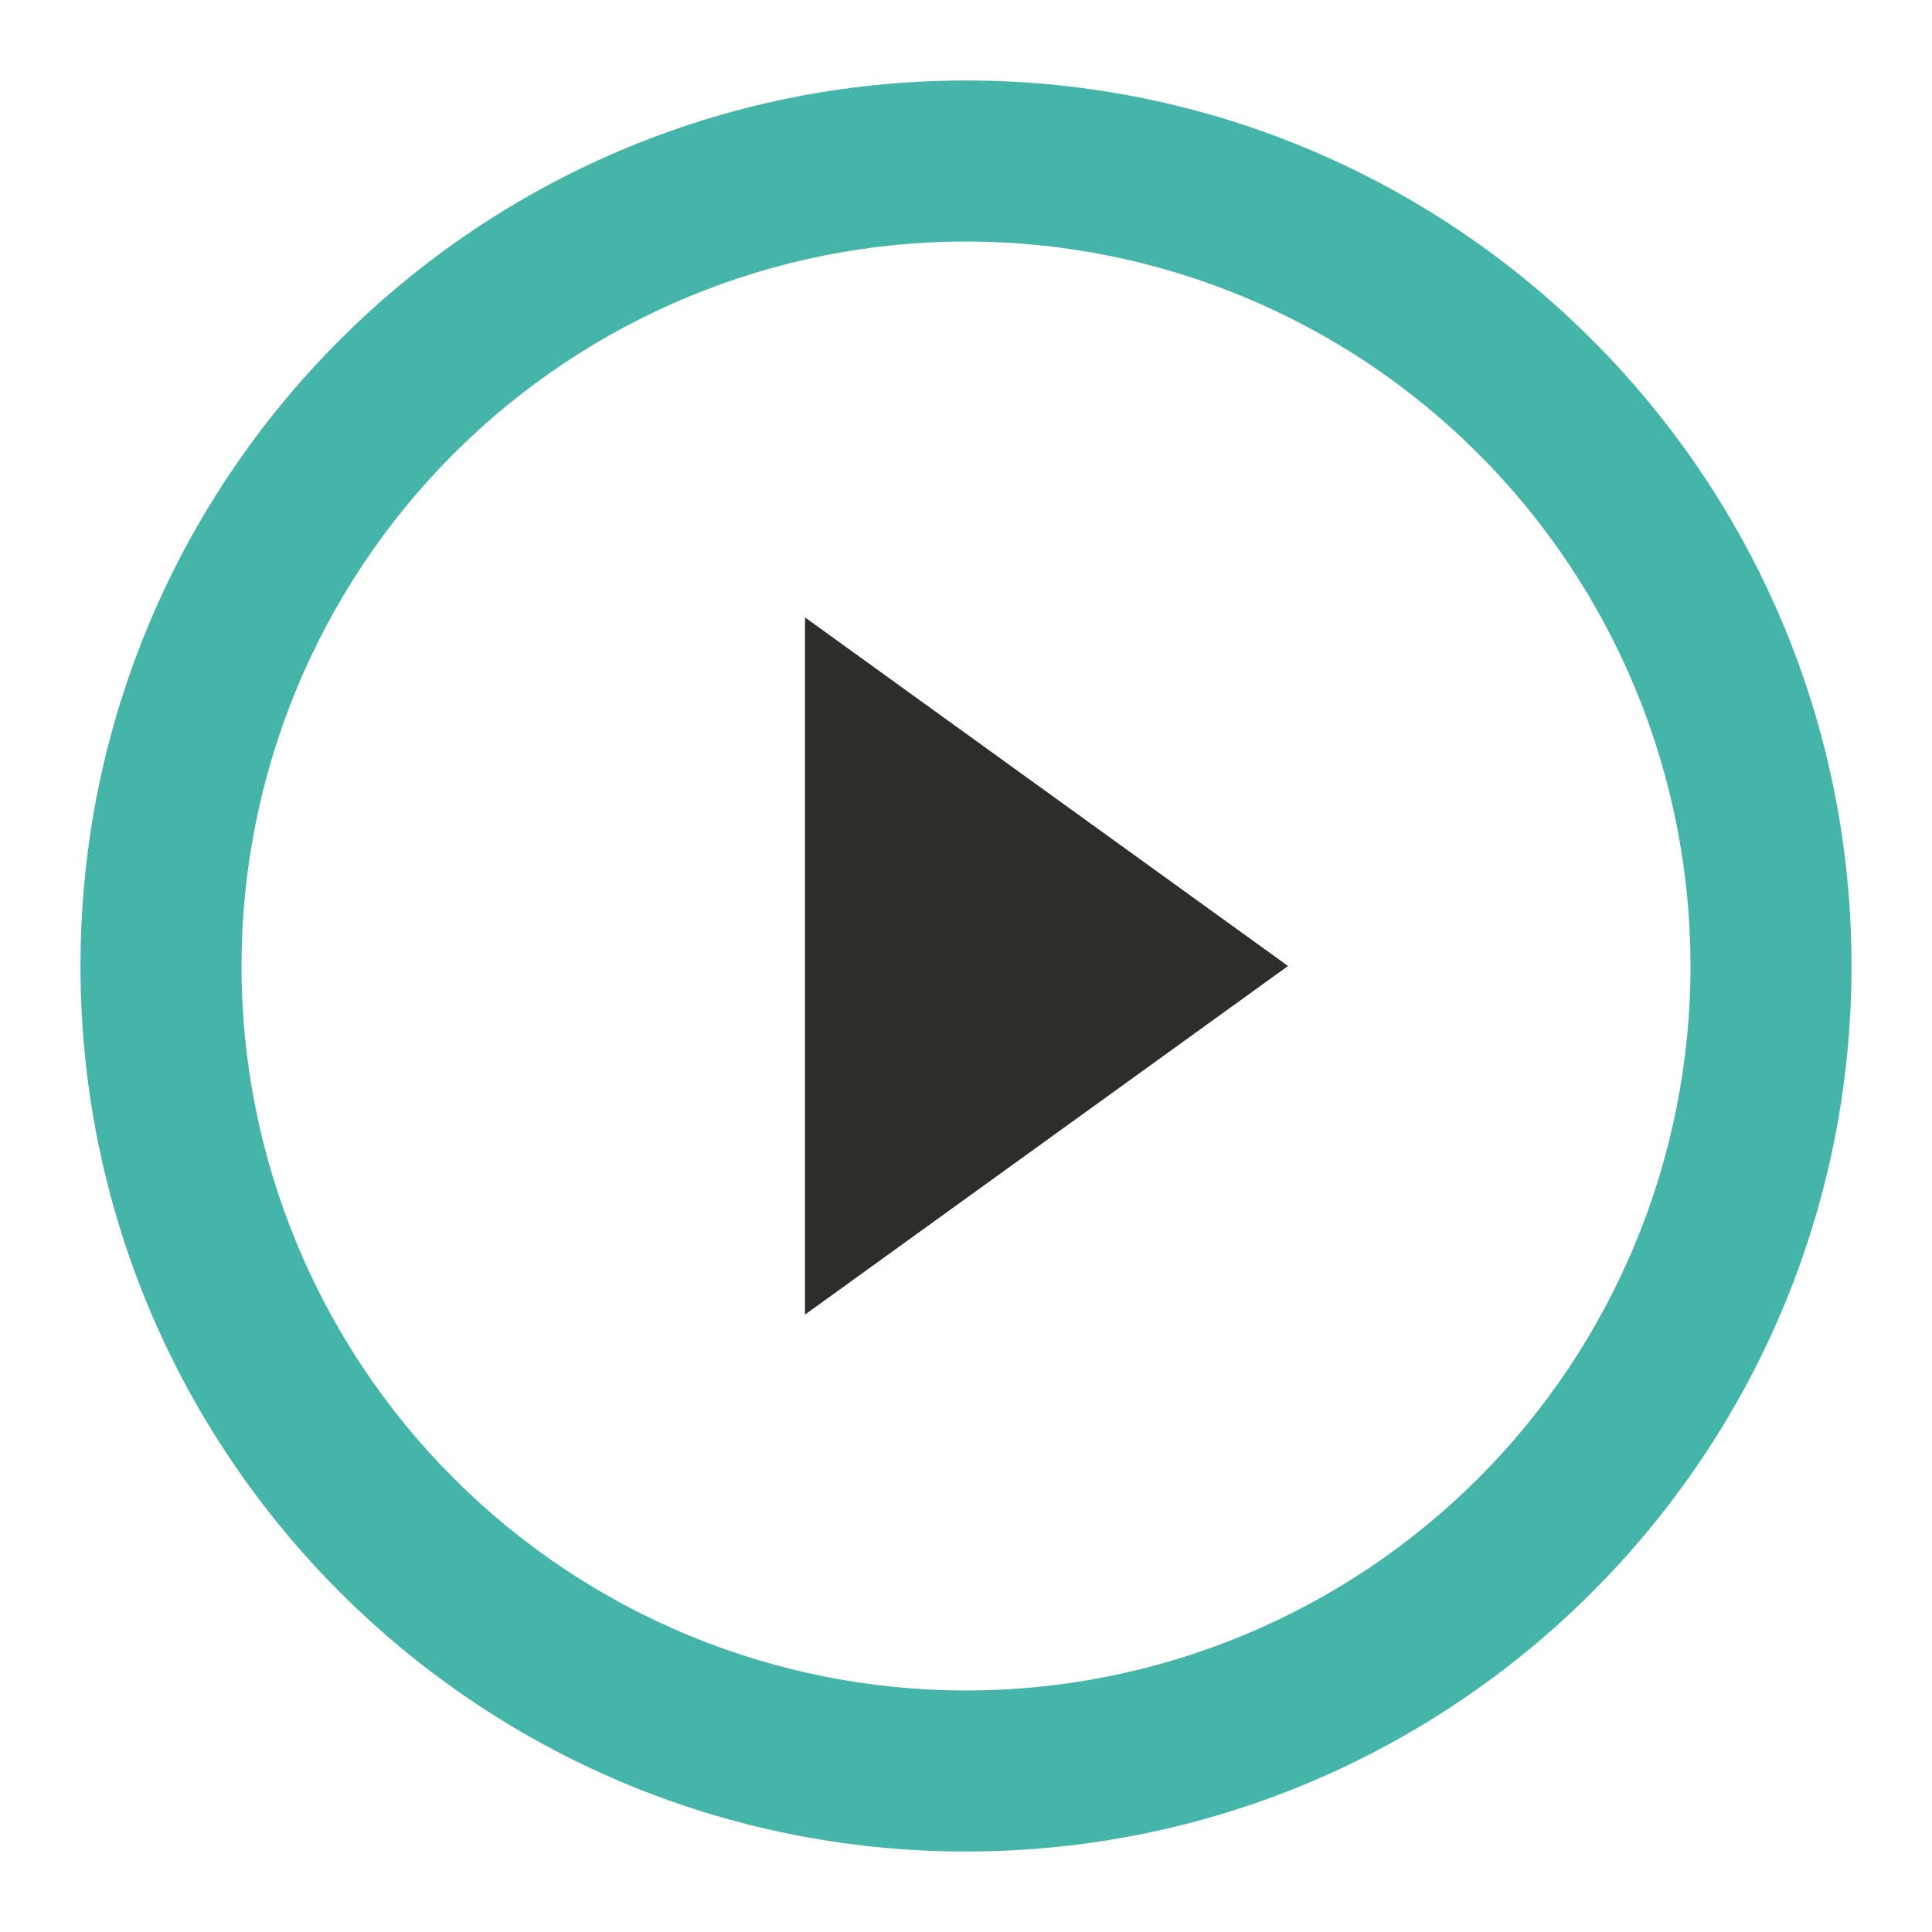
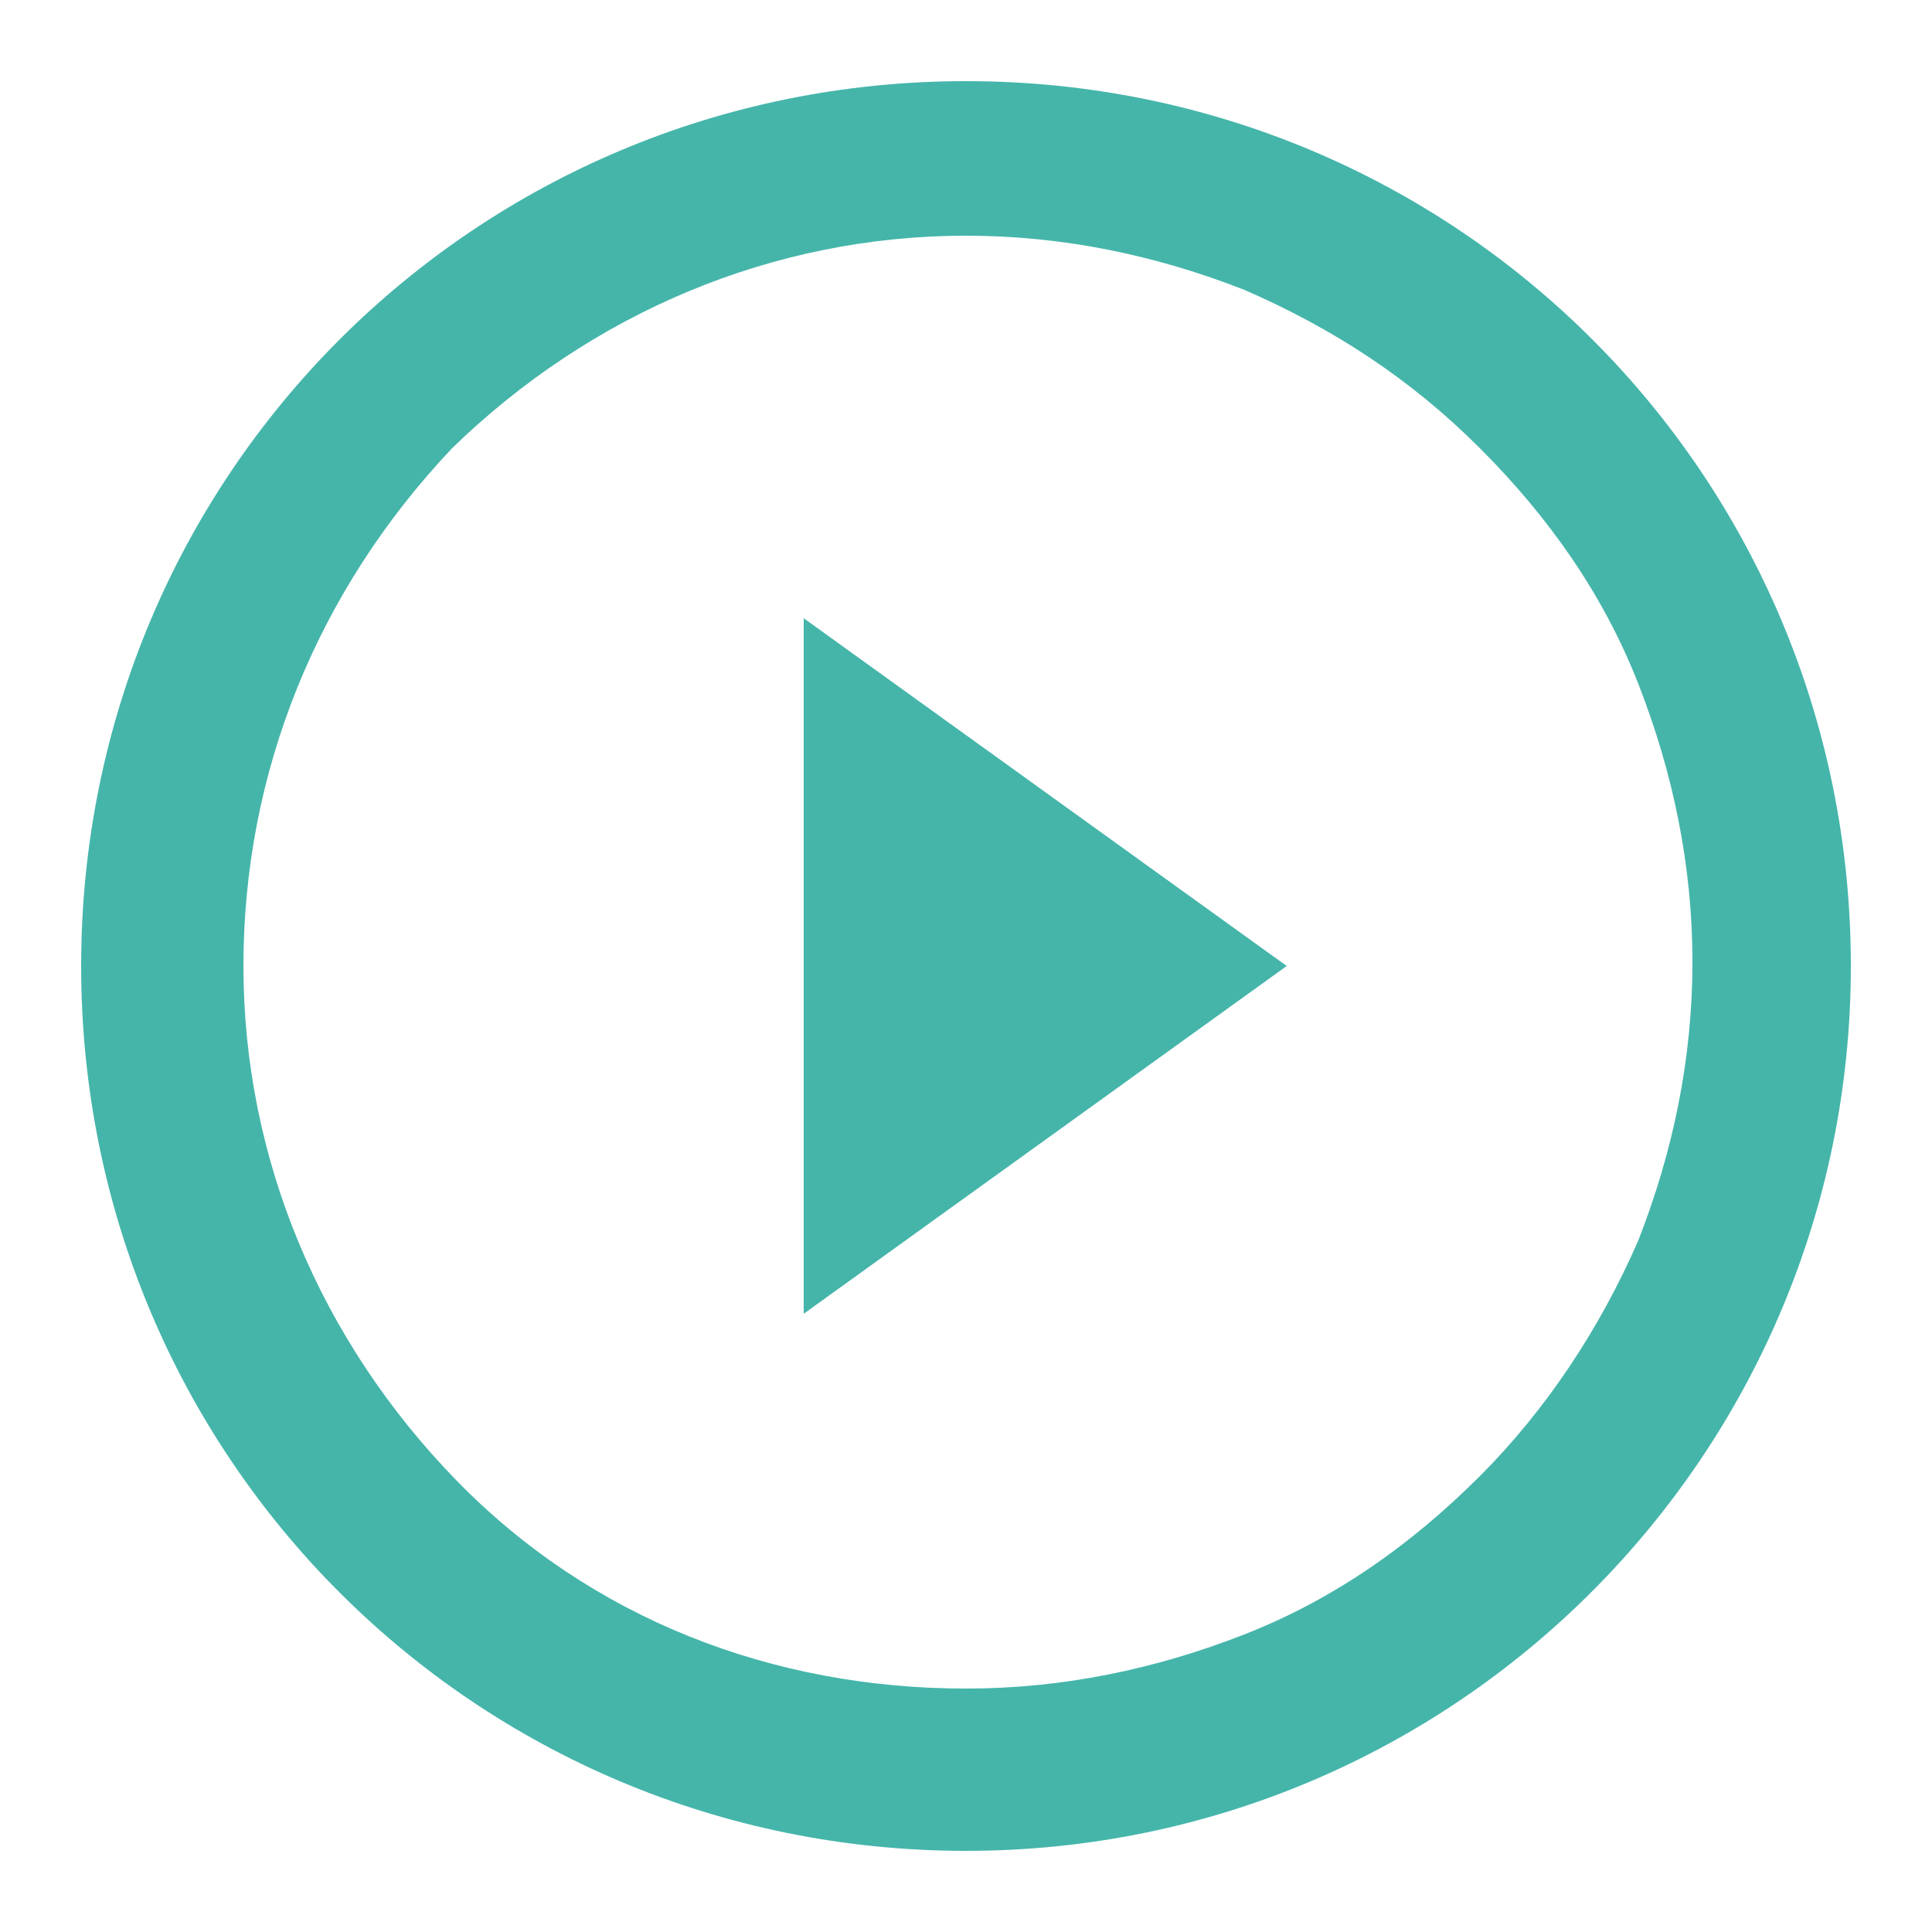
- <svg xmlns="http://www.w3.org/2000/svg" width="50" height="50" viewBox="0 0 50 50" fill="none">
-   <path fill-rule="evenodd" clip-rule="evenodd" d="M25 43.75C27.462 43.75 29.901 43.265 32.175 42.323C34.45 41.38 36.517 39.999 38.258 38.258C39.999 36.517 41.381 34.45 42.323 32.175C43.265 29.9 43.75 27.462 43.75 25C43.75 22.538 43.265 20.099 42.323 17.825C41.381 15.55 39.999 13.483 38.258 11.742C36.517 10.001 34.45 8.619 32.175 7.677C29.901 6.735 27.462 6.25 25 6.25C20.027 6.25 15.258 8.225 11.742 11.742C8.226 15.258 6.25 20.027 6.25 25C6.25 29.973 8.226 34.742 11.742 38.258C15.258 41.775 20.027 43.75 25 43.75ZM25 47.917C37.656 47.917 47.917 37.656 47.917 25C47.917 12.344 37.656 2.083 25 2.083C12.344 2.083 2.083 12.344 2.083 25C2.083 37.656 12.344 47.917 25 47.917Z" fill="#45B5AA" />
-   <path d="M33.334 25L20.834 34.021V15.979L33.334 25Z" fill="#2D2D2A" />
+ <svg xmlns="http://www.w3.org/2000/svg" version="1.1" id="레이어_1" x="0px" y="0px" viewBox="0 0 50 50" style="enable-background:new 0 0 50 50;" xml:space="preserve">
+   <style type="text/css">
+ 	.st0{fill-rule:evenodd;clip-rule:evenodd;fill:#45B5AA;}
+ 	.st1{fill:#45B5AA;}
+ </style>
+   <path class="st0" d="M25,43.7c2.5,0,4.9-0.5,7.2-1.4c2.3-0.9,4.3-2.3,6.1-4.1c1.7-1.7,3.1-3.8,4.1-6.1c0.9-2.3,1.4-4.7,1.4-7.2  s-0.5-4.9-1.4-7.2c-0.9-2.3-2.3-4.3-4.1-6.1s-3.8-3.1-6.1-4.1c-2.3-0.9-4.7-1.4-7.2-1.4c-5,0-9.7,2-13.3,5.5C8.2,15.3,6.3,20,6.3,25  s2,9.7,5.5,13.3S20,43.7,25,43.7z M25,47.9c12.7,0,22.9-10.3,22.9-22.9C47.9,12.3,37.7,2.1,25,2.1C12.3,2.1,2.1,12.3,2.1,25  C2.1,37.7,12.3,47.9,25,47.9z" />
+   <path class="st1" d="M33.3,25l-12.5,9V16L33.3,25z" />
</svg>
